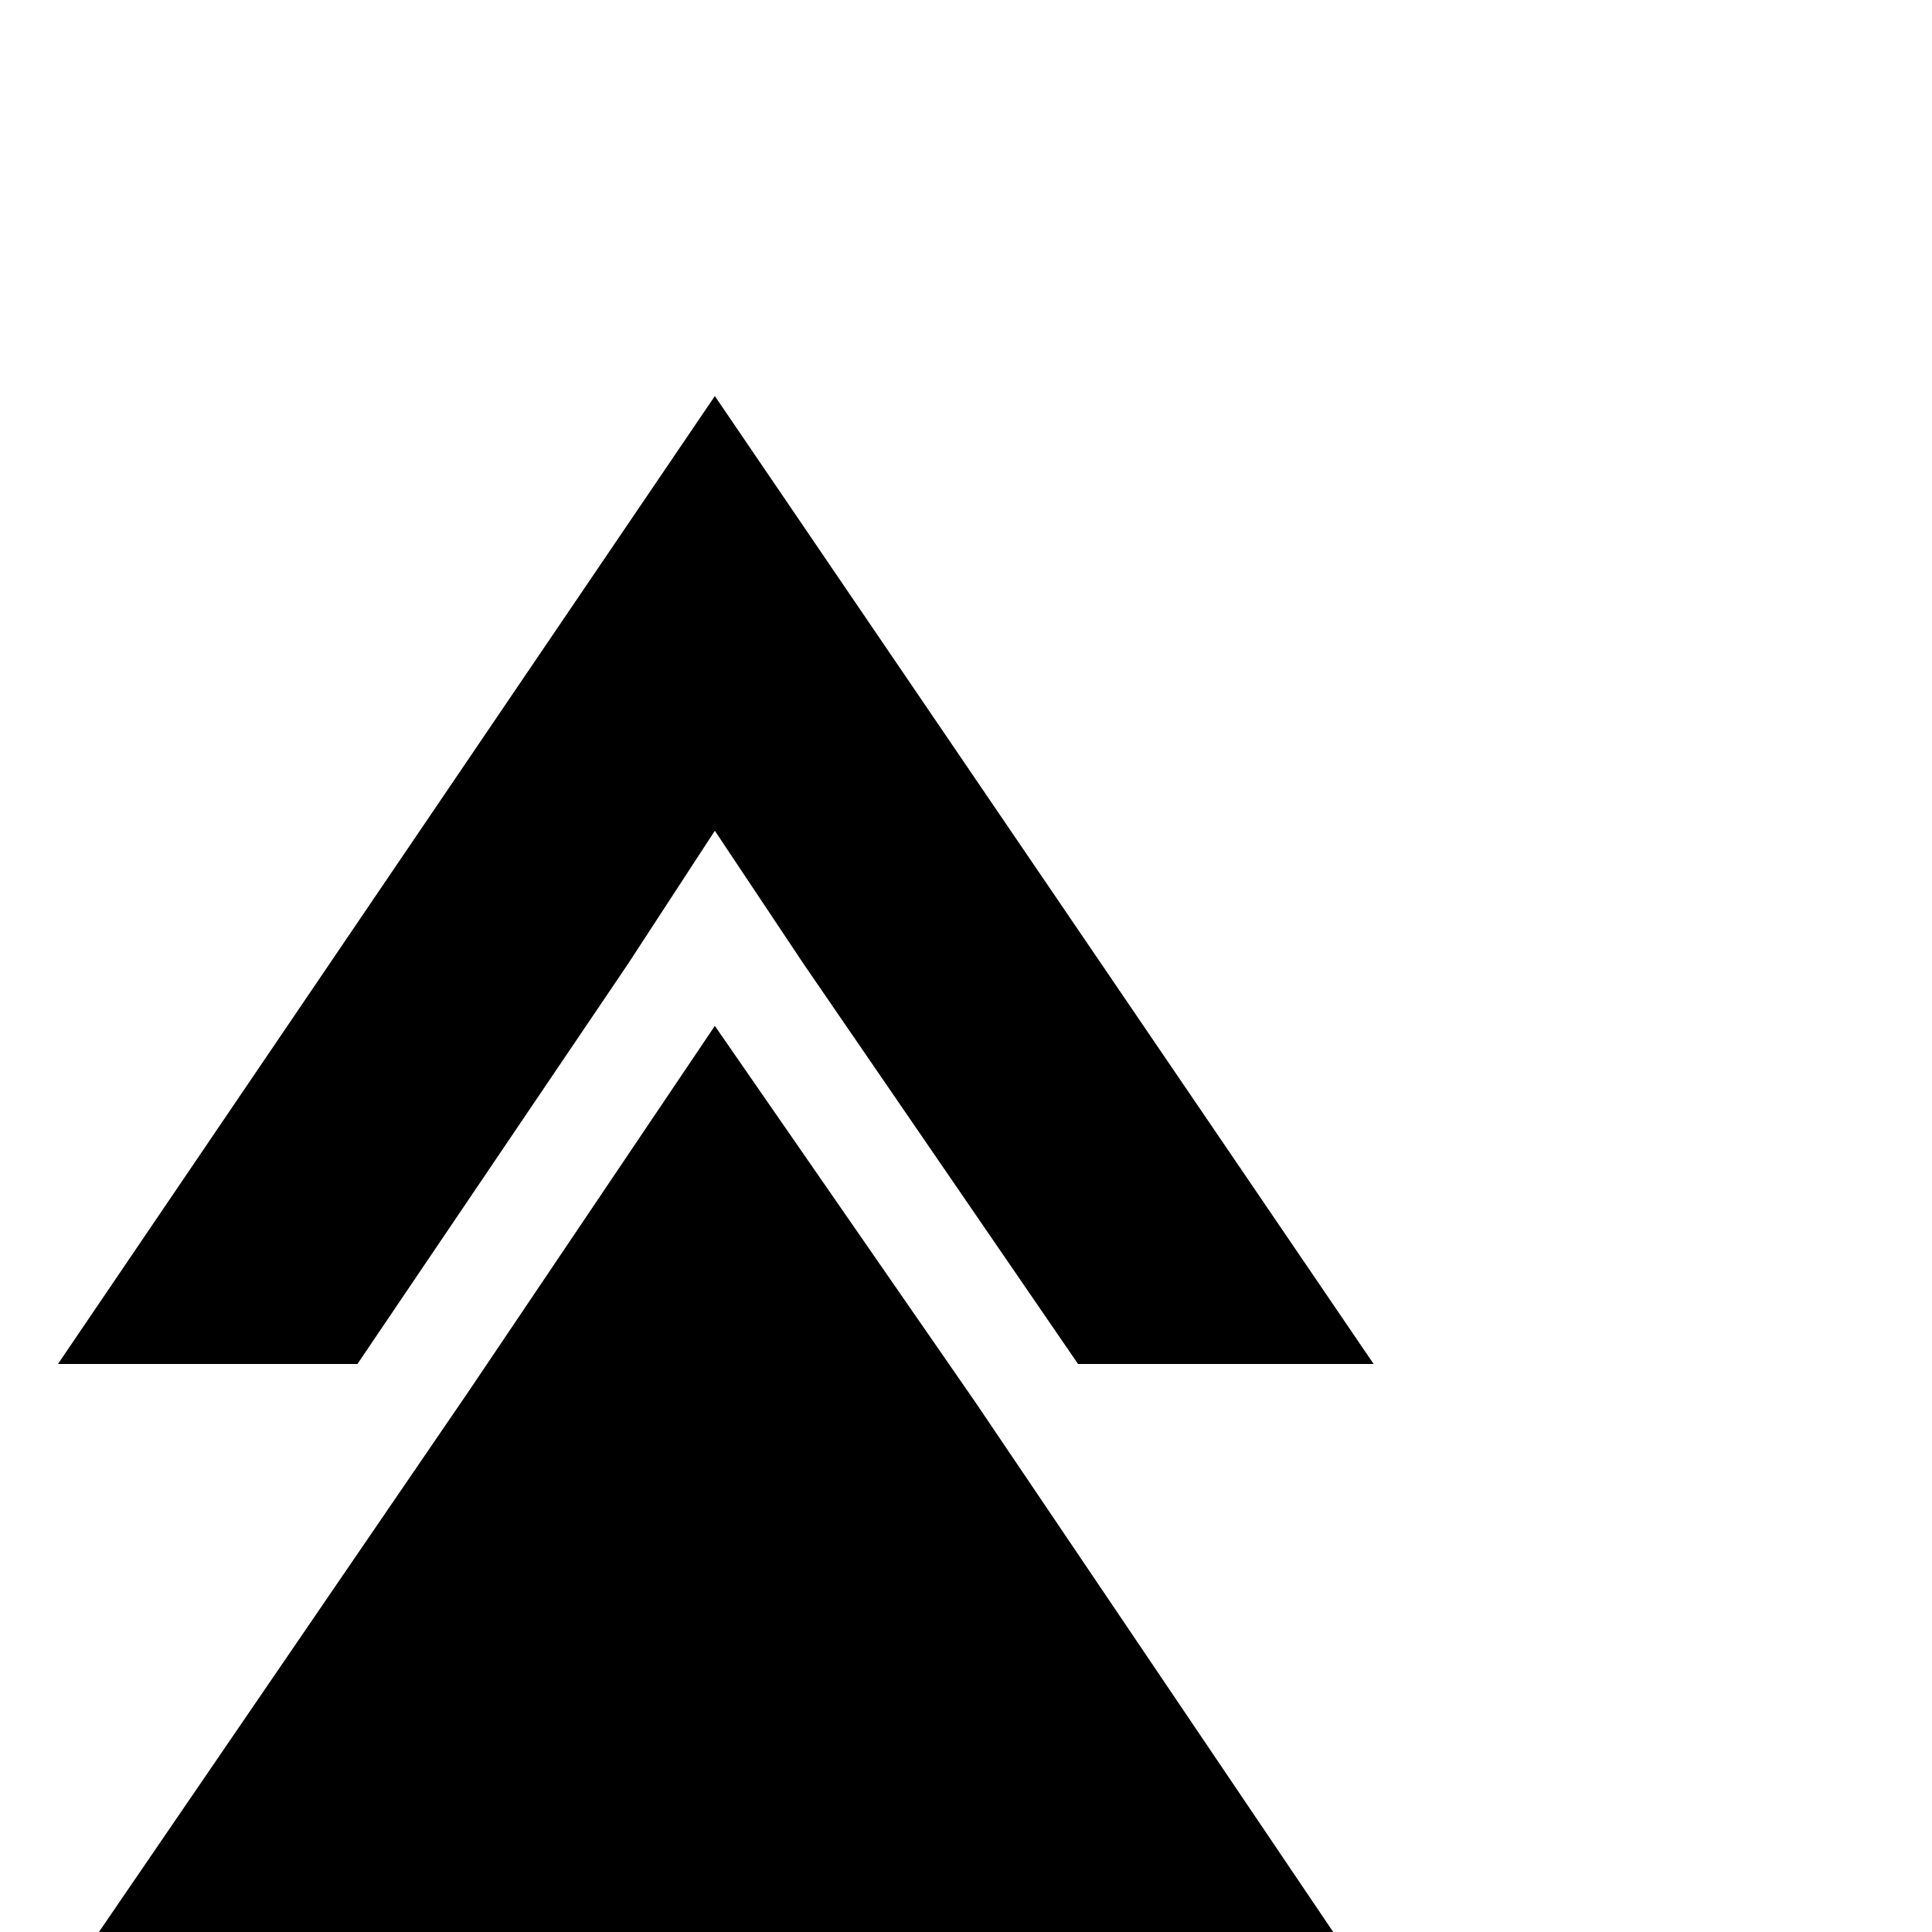
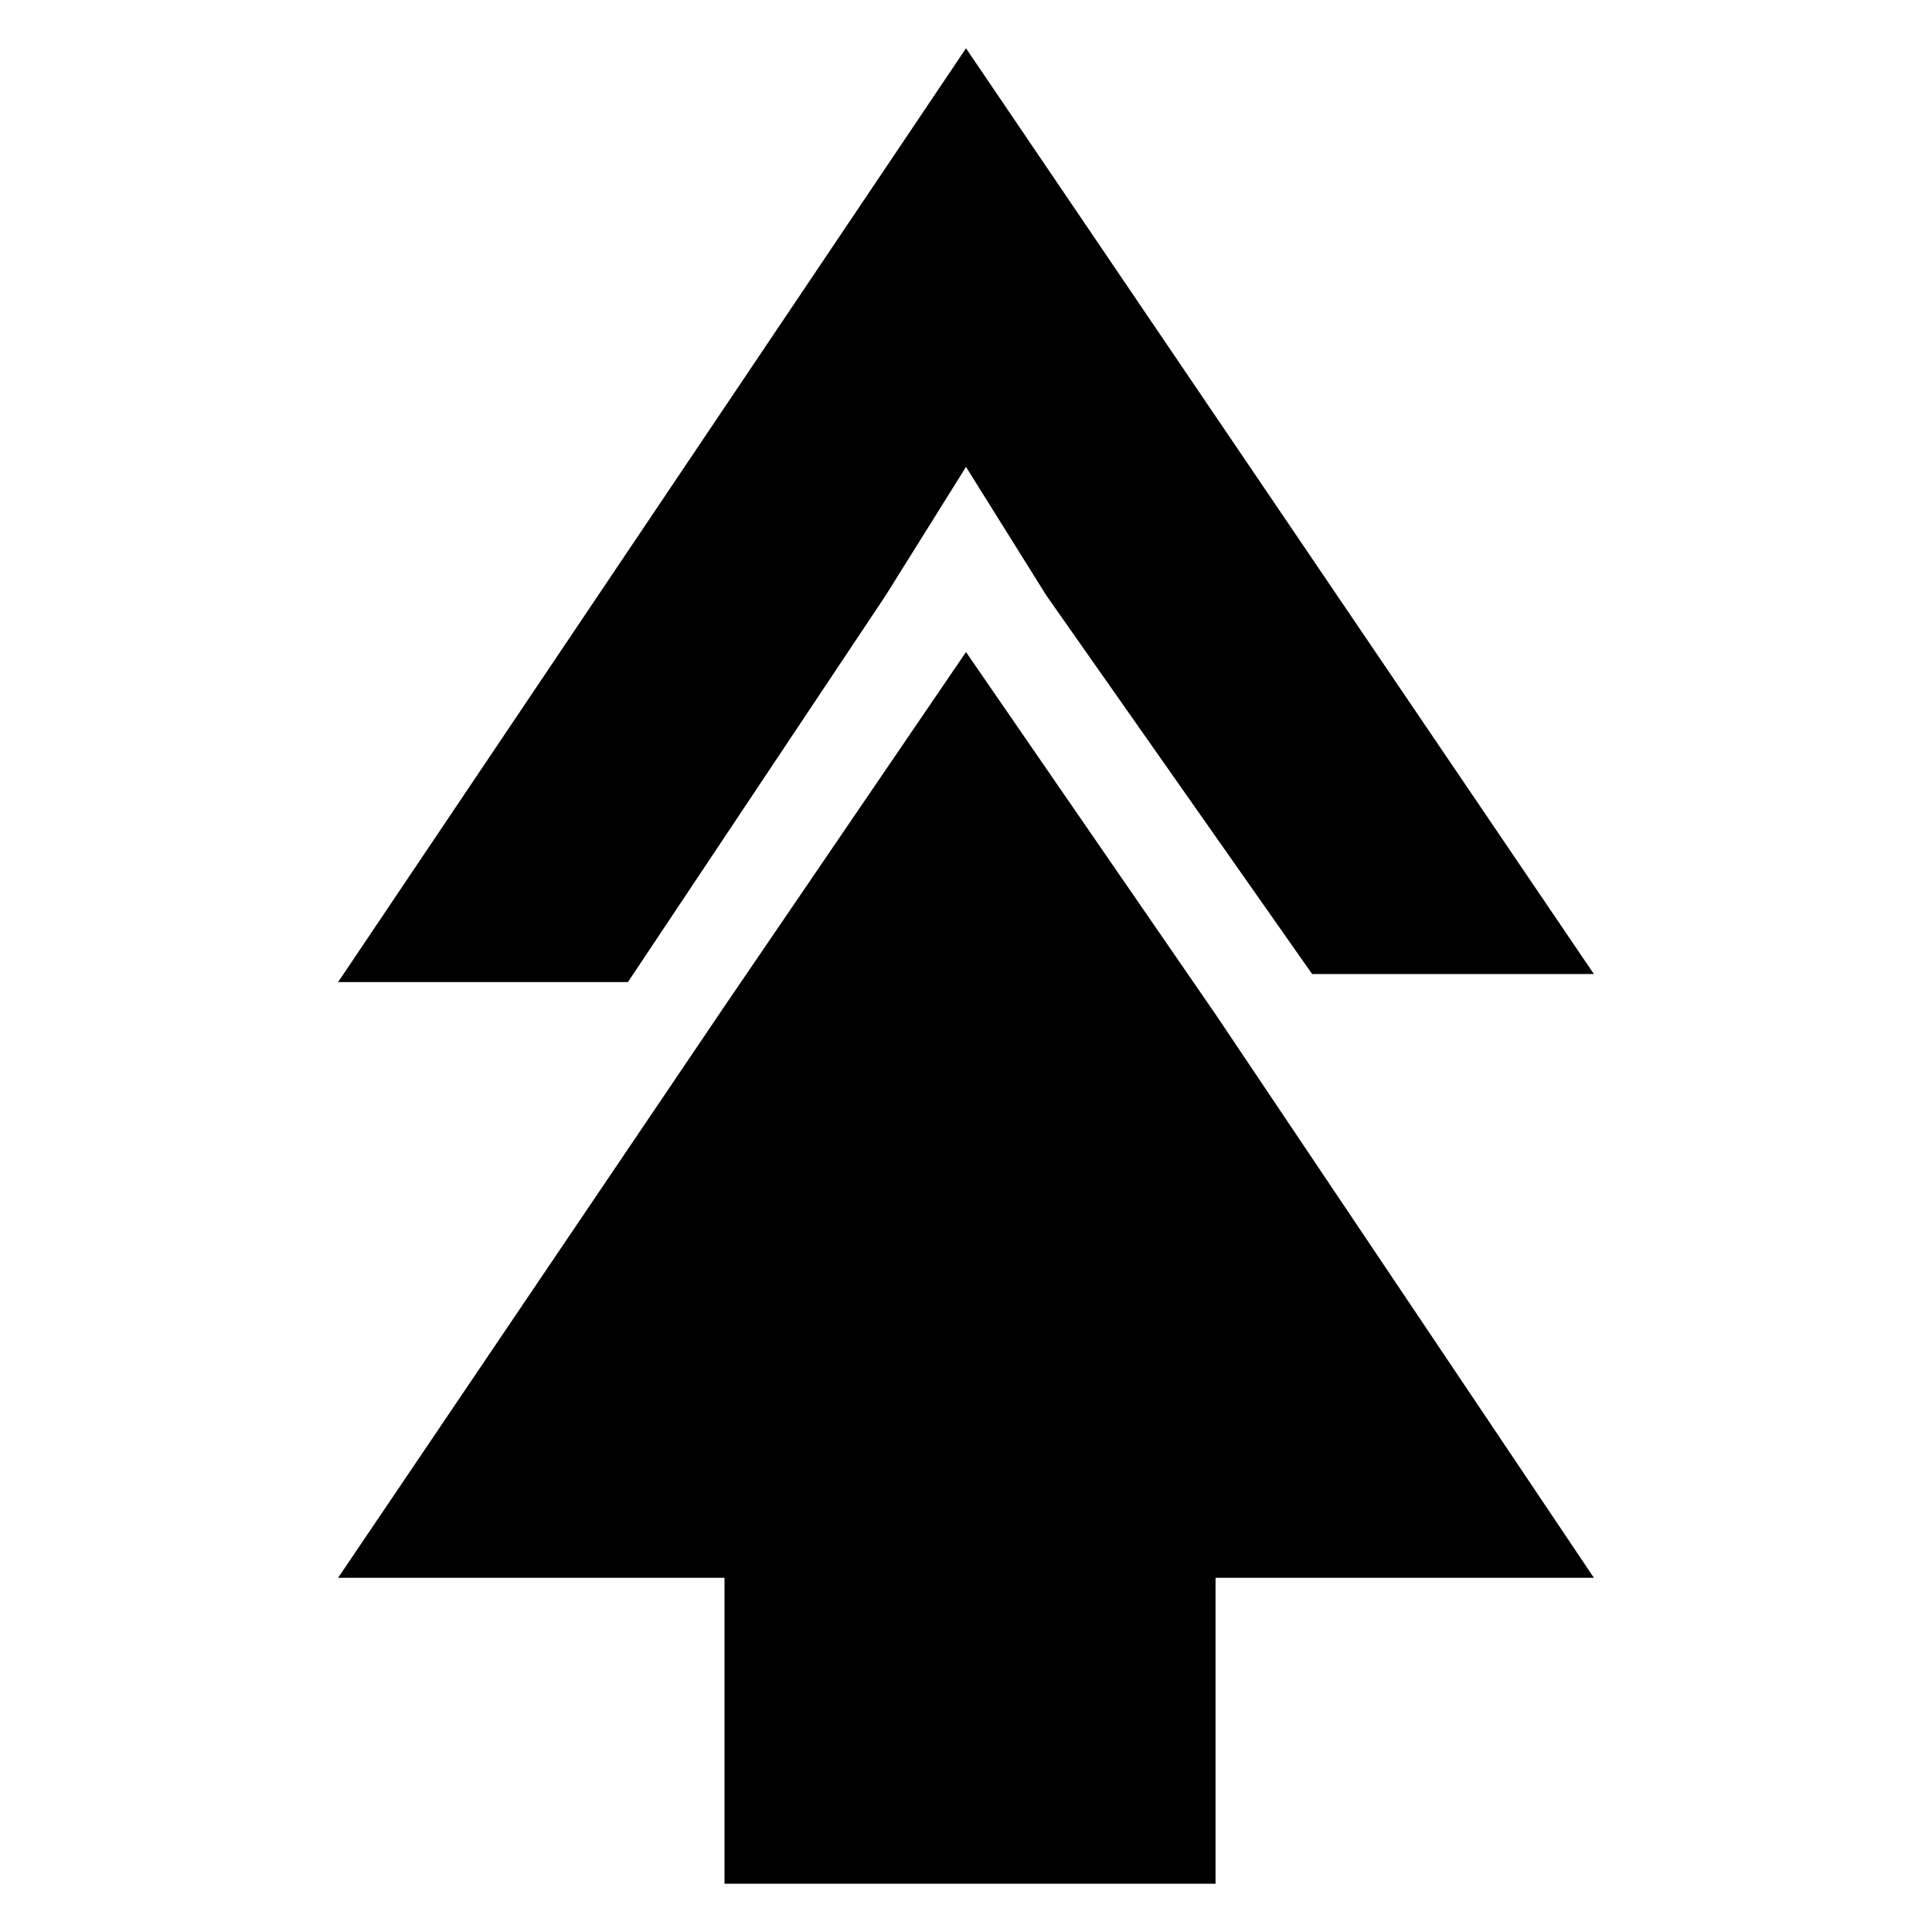
- <svg xmlns="http://www.w3.org/2000/svg" viewBox="0 -200 1000 1000">
-   <path fill="currentColor" d="M325 299L185 506H30L370 5l341 501H558L416 299l-46-69zm45 32l135 195 206 305H505v165H242V831H30l212-310z" />
+ <svg xmlns="http://www.w3.org/2000/svg" version="1.1" id="Layer_1" x="0px" y="0px" width="24px" height="24px" viewBox="0 0 24 24" style="enable-background:new 0 0 24 24;" xml:space="preserve">
+   <path d="M11,7.4l-3.2,4.8H4.2L12,0.6l7.8,11.5h-3.5L13,7.4L12,5.8L11,7.4z M12,8.1l3.1,4.5l4.7,7h-4.7v3.8H9v-3.8H4.2L9,12.5L12,8.1  z" />
</svg>
